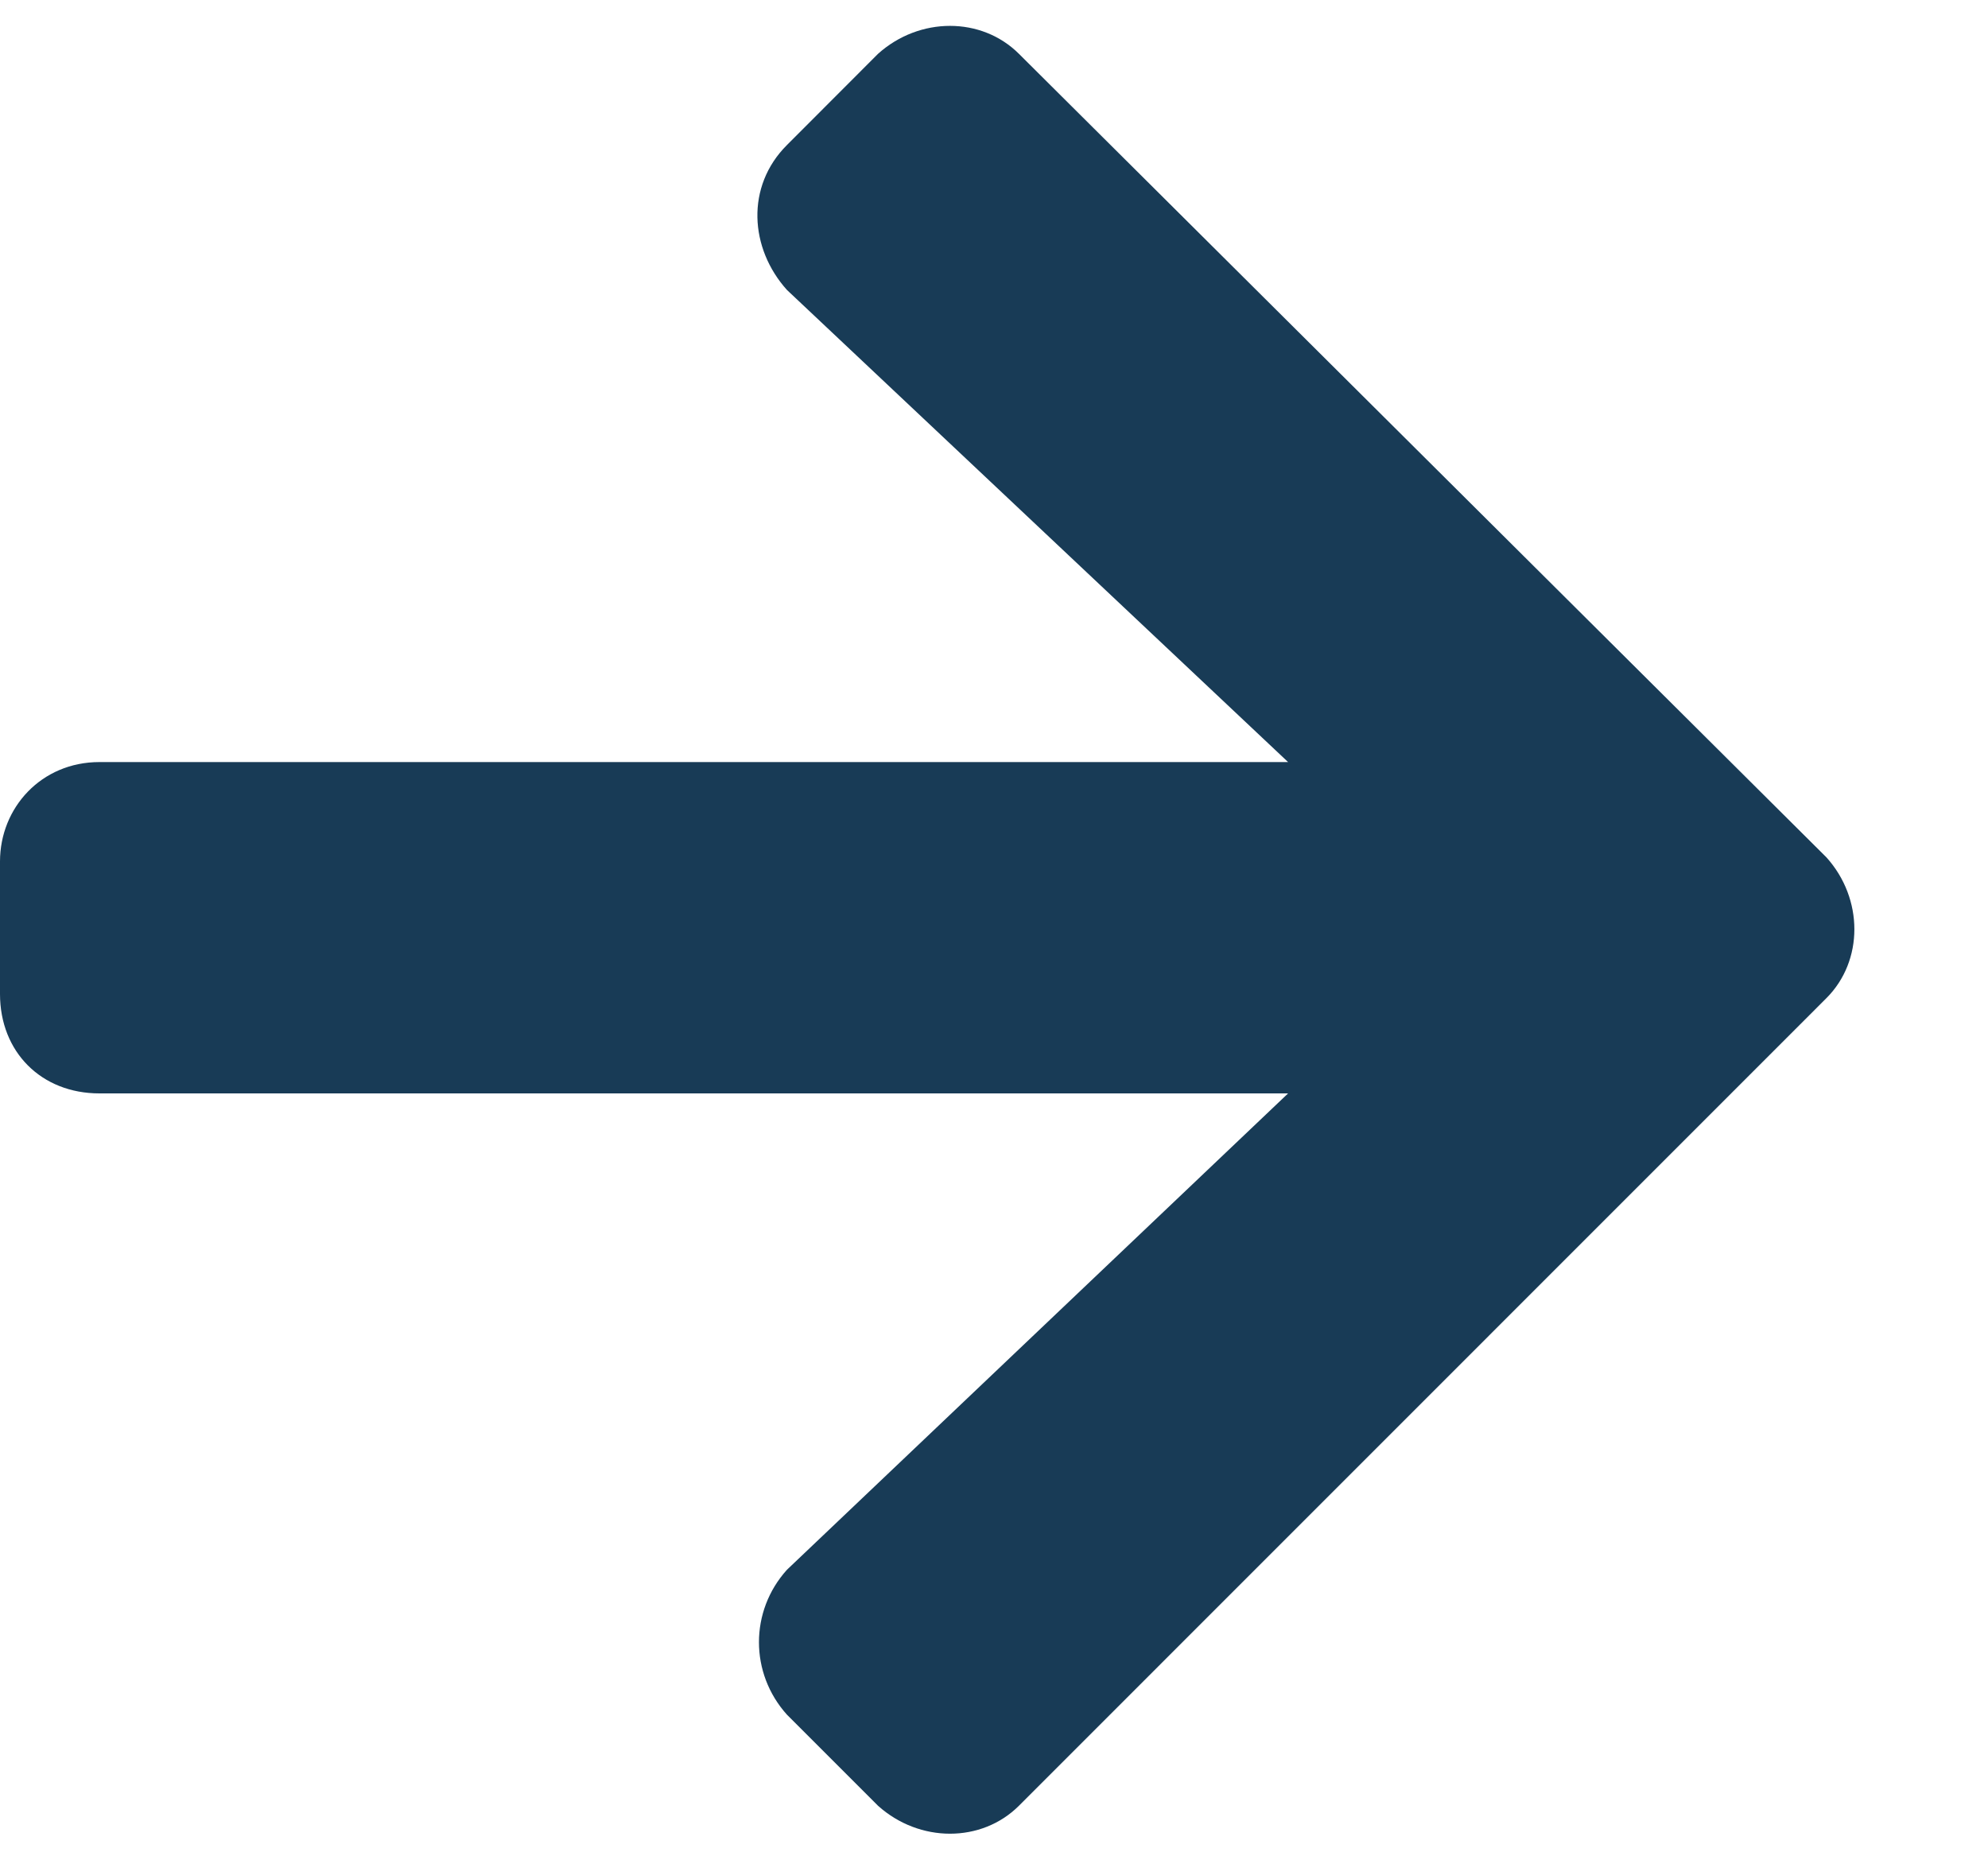
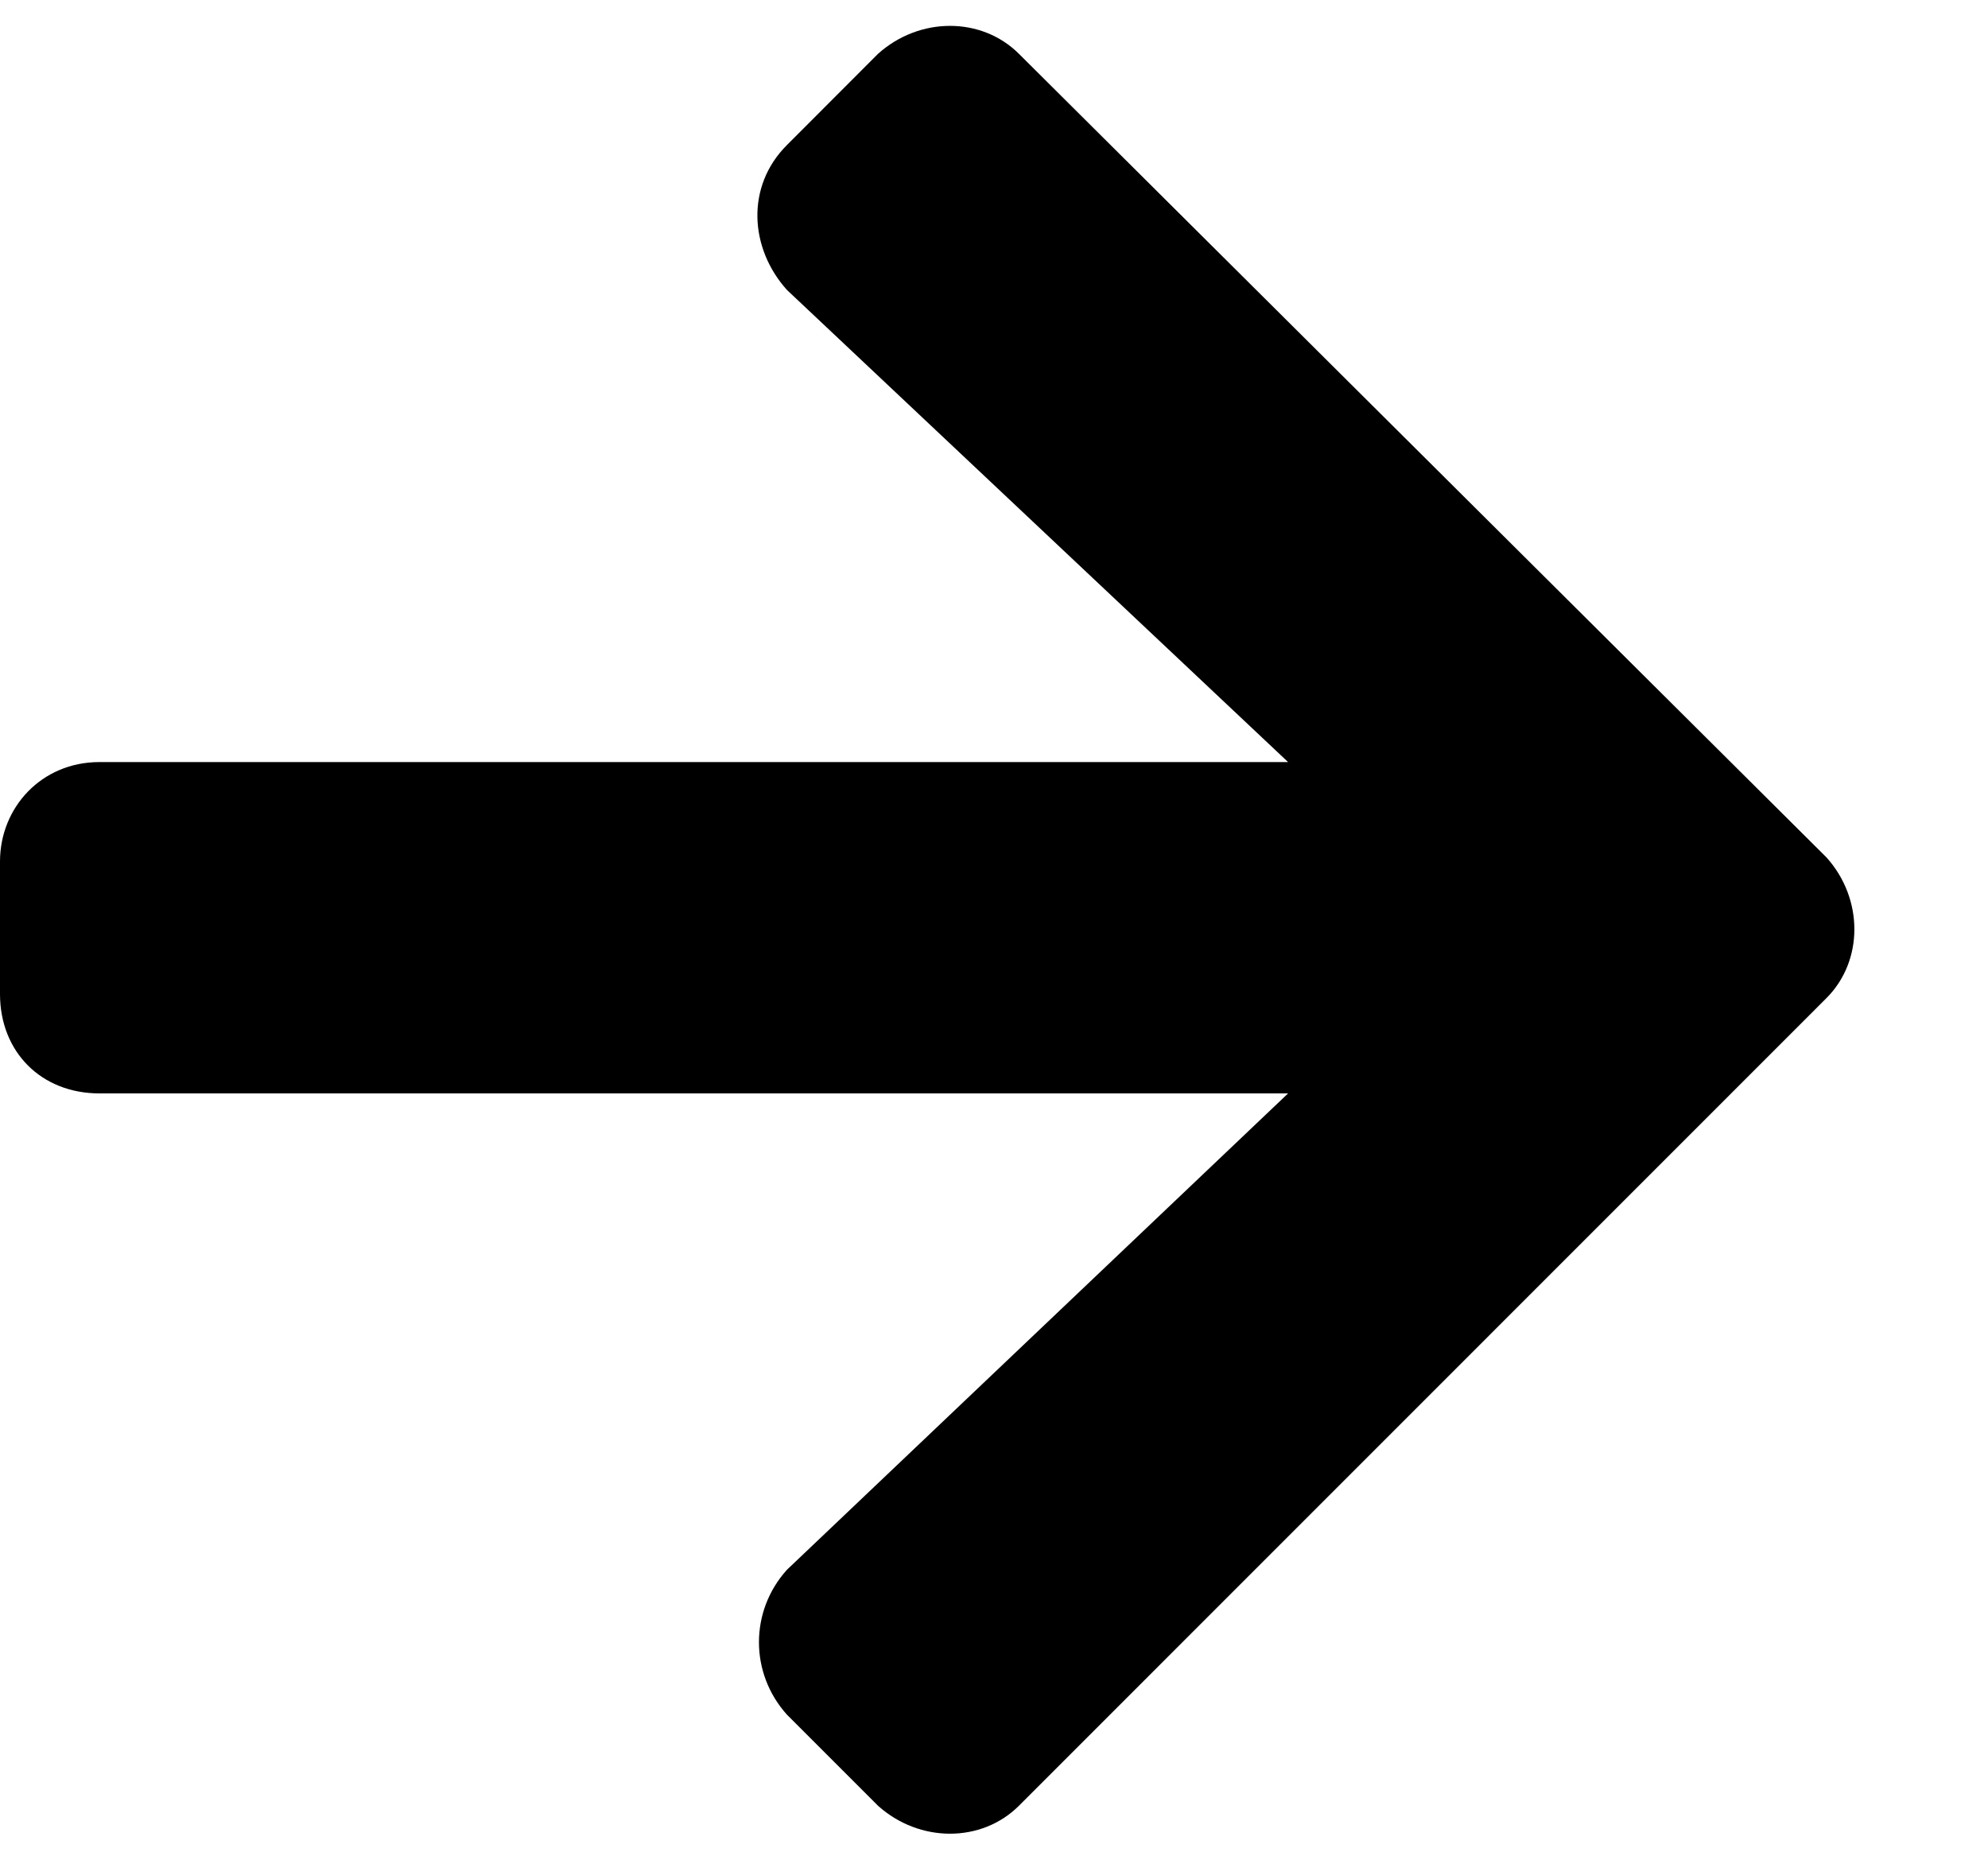
- <svg xmlns="http://www.w3.org/2000/svg" width="15" height="14" viewBox="0 0 15 14" fill="none">
-   <path d="M5.938 1.094C5.625 1.406 5.656 1.875 5.938 2.188L9.719 5.75H0.75C0.312 5.75 0 6.094 0 6.5V7.5C0 7.938 0.312 8.25 0.75 8.25H9.719L5.938 11.844C5.656 12.156 5.656 12.625 5.938 12.938L6.625 13.625C6.938 13.906 7.406 13.906 7.688 13.625L13.781 7.531C14.062 7.25 14.062 6.781 13.781 6.469L7.688 0.406C7.406 0.125 6.938 0.125 6.625 0.406L5.938 1.094Z" fill="#183B56" />
+ <svg xmlns="http://www.w3.org/2000/svg" width="15" height="14" viewBox="0 0 15 14">
+   <path d="M5.938 1.094C5.625 1.406 5.656 1.875 5.938 2.188L9.719 5.75H0.75C0.312 5.75 0 6.094 0 6.5V7.5C0 7.938 0.312 8.25 0.75 8.25H9.719L5.938 11.844C5.656 12.156 5.656 12.625 5.938 12.938L6.625 13.625C6.938 13.906 7.406 13.906 7.688 13.625L13.781 7.531C14.062 7.25 14.062 6.781 13.781 6.469L7.688 0.406C7.406 0.125 6.938 0.125 6.625 0.406L5.938 1.094Z" />
</svg>
